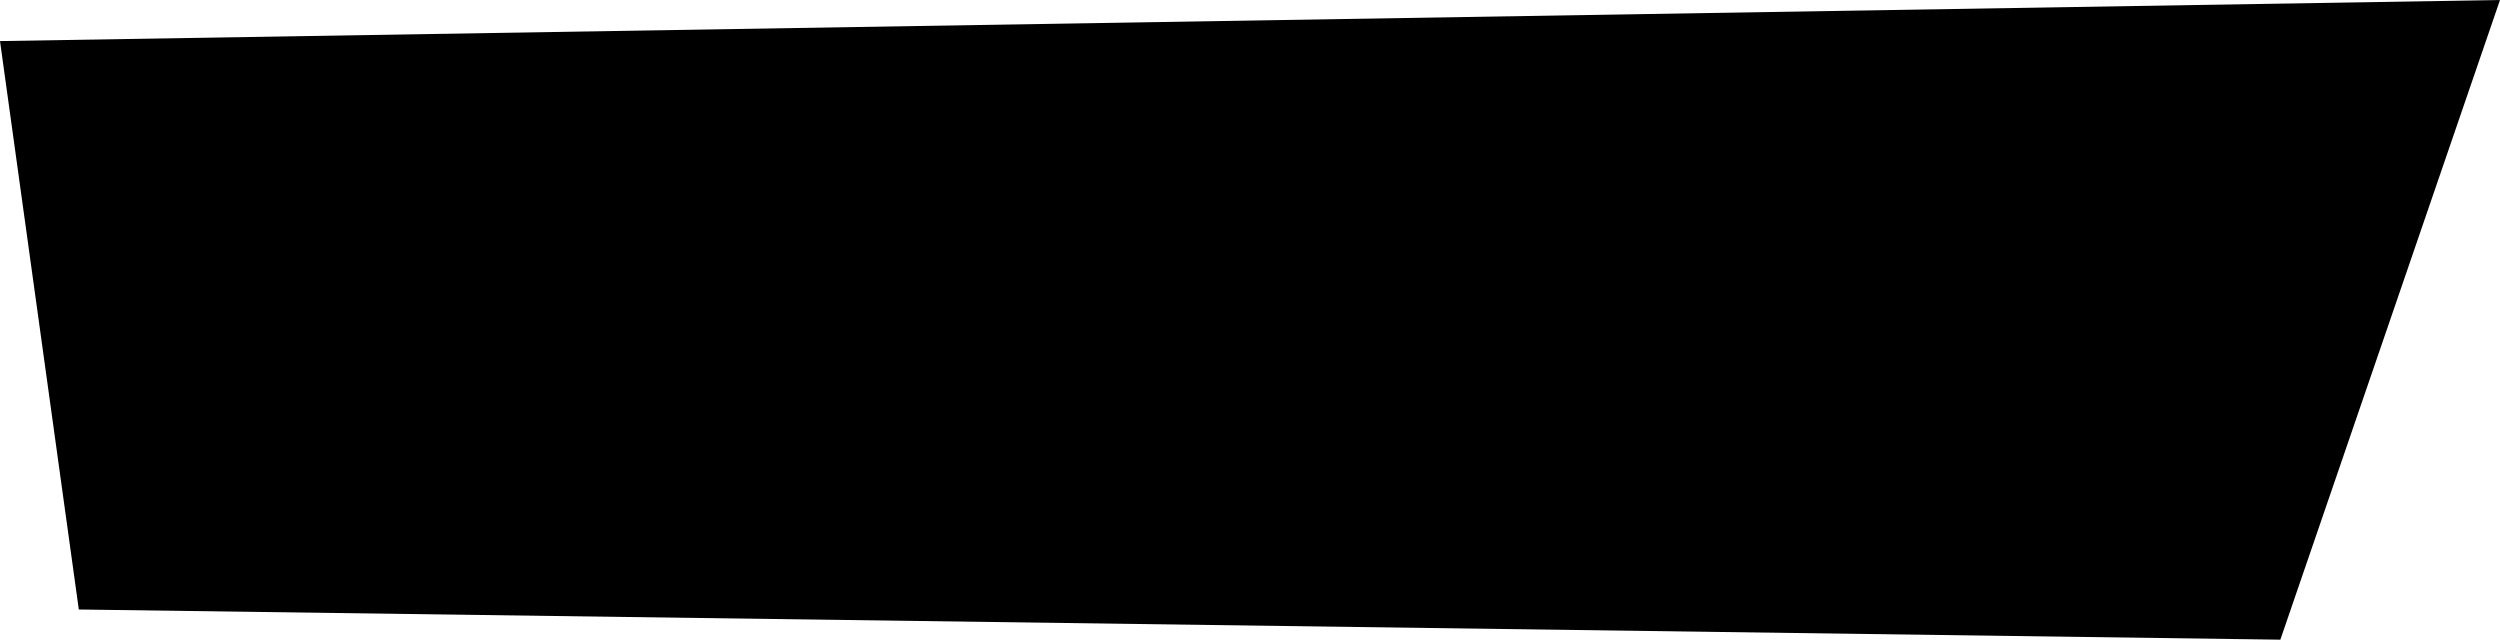
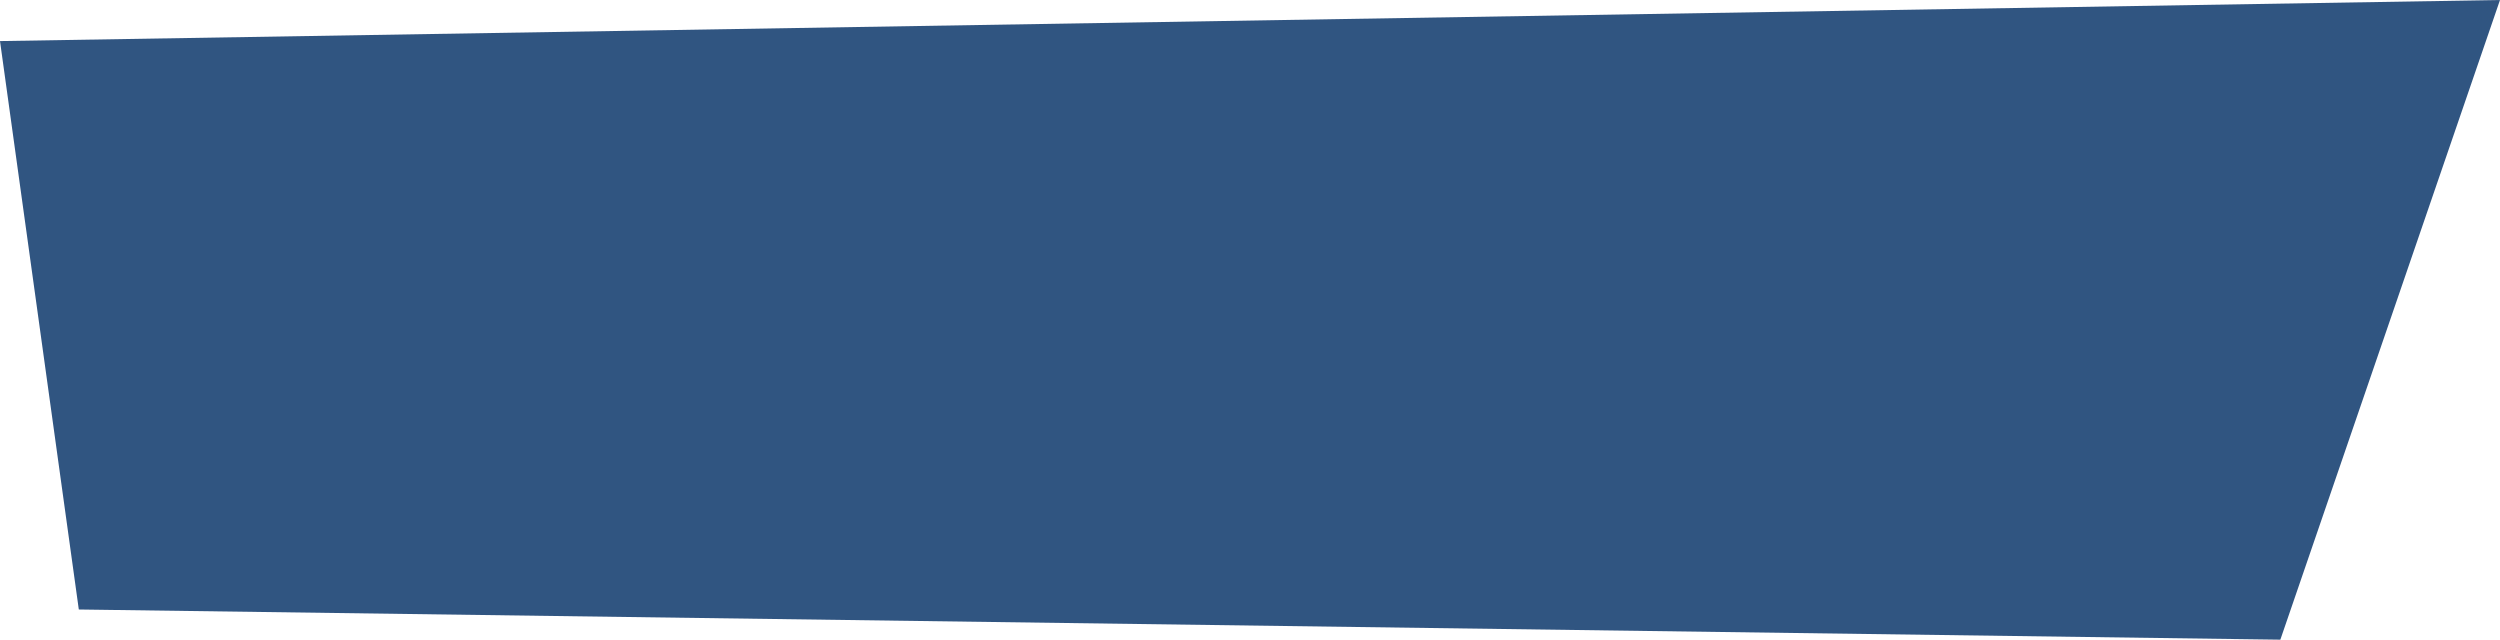
<svg xmlns="http://www.w3.org/2000/svg" viewBox="0 0 1491 381.5">
  <defs>
-     <style>.cls-1{border-color:white;border-width: 5px;border-style: solid;}</style>
+     <style>.cls-1{fill:#1a4273;opacity:0.9;}</style>
  </defs>
  <g id="Ebene_2" data-name="Ebene 2">
    <g id="Ebene_2_Kopie" data-name="Ebene 2 Kopie">
      <path class="cls-1" d="M0,24.5,1491,0,1360,381.5,47,363.5Q23.49,194,0,24.5Z" />
    </g>
  </g>
</svg>
